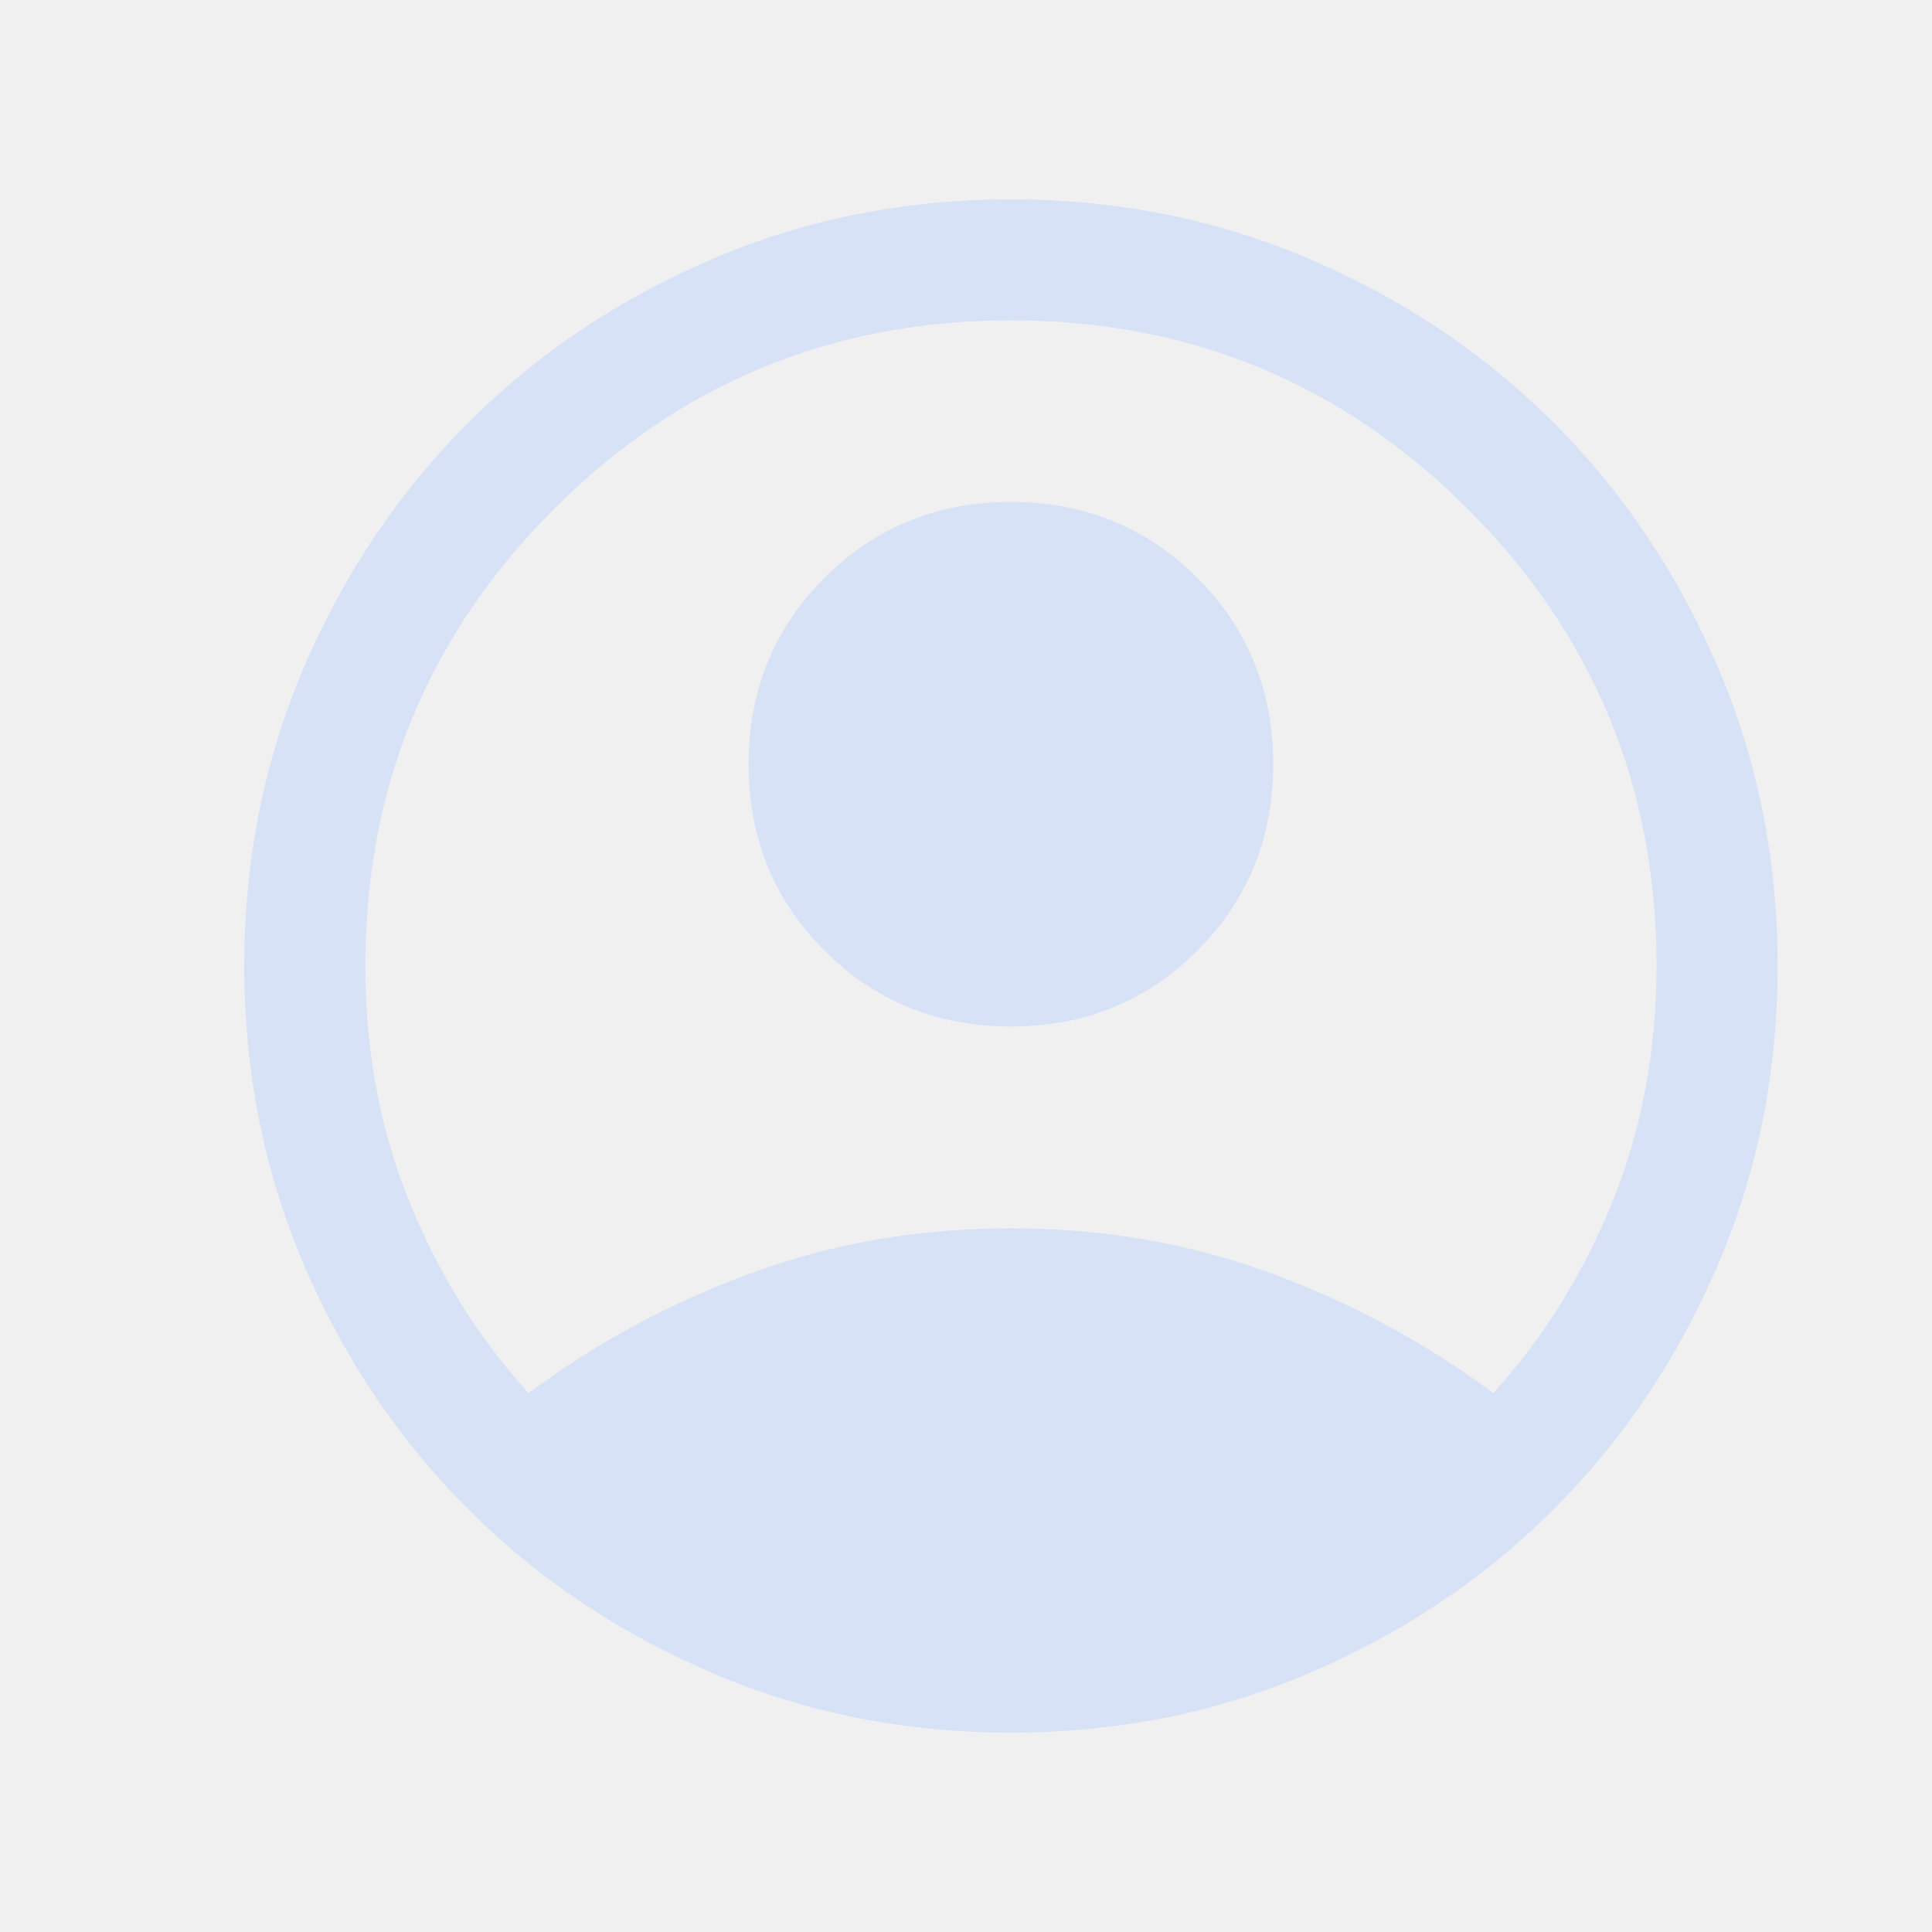
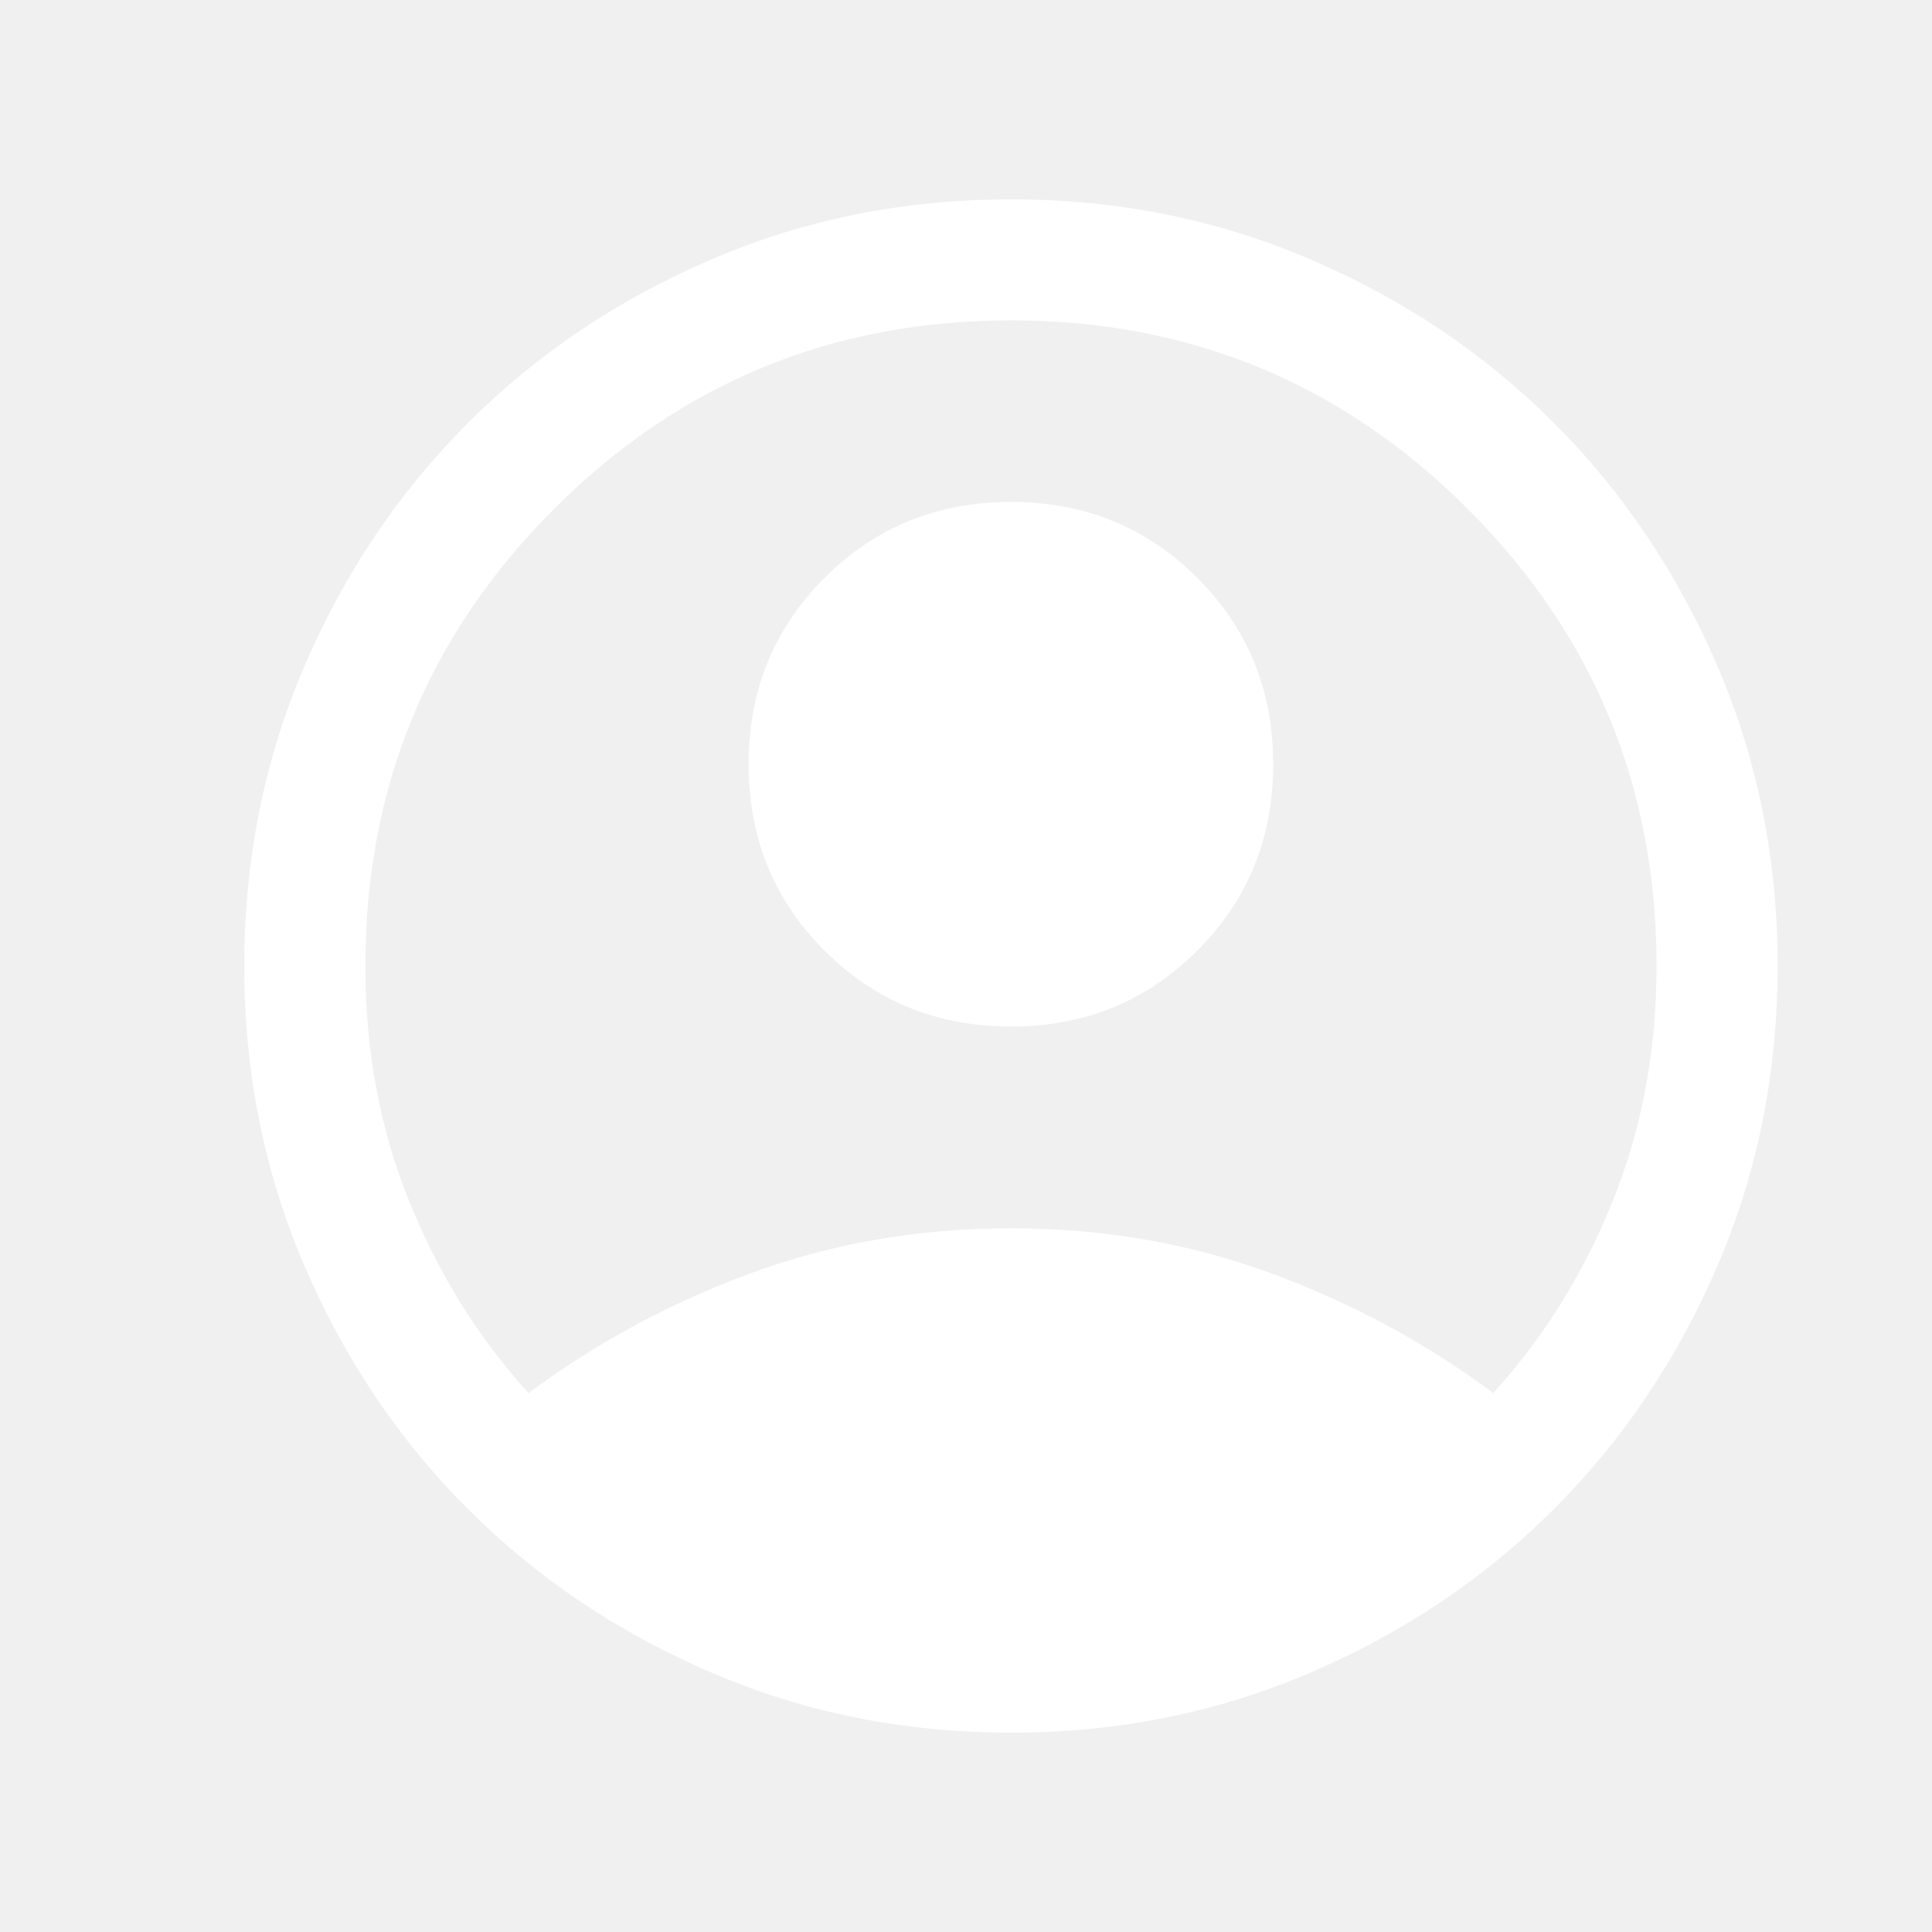
<svg xmlns="http://www.w3.org/2000/svg" width="21" height="21" viewBox="0 0 21 21" fill="none">
-   <path d="M5.745 15.142C6.491 14.589 7.303 14.152 8.182 13.832C9.061 13.511 9.996 13.351 10.988 13.351C11.98 13.351 12.916 13.511 13.794 13.832C14.673 14.152 15.486 14.589 16.231 15.142C16.776 14.543 17.209 13.849 17.527 13.061C17.846 12.272 18.006 11.419 18.006 10.5C18.006 8.556 17.322 6.9 15.955 5.533C14.588 4.166 12.933 3.482 10.988 3.482C9.044 3.482 7.388 4.166 6.021 5.533C4.654 6.9 3.971 8.556 3.971 10.5C3.971 11.419 4.13 12.272 4.449 13.061C4.768 13.849 5.2 14.543 5.745 15.142ZM10.988 11.158C10.188 11.158 9.512 10.883 8.962 10.333C8.412 9.783 8.137 9.108 8.137 8.307C8.137 7.506 8.412 6.831 8.962 6.281C9.512 5.731 10.188 5.456 10.988 5.456C11.789 5.456 12.464 5.731 13.014 6.281C13.564 6.831 13.839 7.506 13.839 8.307C13.839 9.108 13.564 9.783 13.014 10.333C12.464 10.883 11.789 11.158 10.988 11.158ZM10.988 18.833C9.831 18.833 8.746 18.616 7.732 18.18C6.718 17.745 5.836 17.153 5.086 16.402C4.336 15.652 3.743 14.771 3.308 13.757C2.873 12.743 2.655 11.657 2.655 10.5C2.655 9.343 2.873 8.257 3.308 7.243C3.743 6.23 4.336 5.348 5.086 4.598C5.836 3.847 6.718 3.255 7.732 2.82C8.746 2.384 9.831 2.167 10.988 2.167C12.145 2.167 13.231 2.384 14.245 2.82C15.259 3.255 16.141 3.847 16.891 4.598C17.641 5.348 18.233 6.23 18.669 7.243C19.104 8.257 19.322 9.343 19.322 10.5C19.322 11.657 19.104 12.743 18.669 13.757C18.233 14.771 17.641 15.652 16.891 16.402C16.141 17.153 15.259 17.745 14.245 18.18C13.231 18.616 12.145 18.833 10.988 18.833Z" fill="#D7E2F7" />
+   <path d="M5.745 15.142C6.491 14.589 7.303 14.152 8.182 13.832C9.061 13.511 9.996 13.351 10.988 13.351C11.98 13.351 12.916 13.511 13.794 13.832C14.673 14.152 15.486 14.589 16.231 15.142C16.776 14.543 17.209 13.849 17.527 13.061C17.846 12.272 18.006 11.419 18.006 10.5C18.006 8.556 17.322 6.9 15.955 5.533C14.588 4.166 12.933 3.482 10.988 3.482C9.044 3.482 7.388 4.166 6.021 5.533C4.654 6.9 3.971 8.556 3.971 10.5C3.971 11.419 4.13 12.272 4.449 13.061C4.768 13.849 5.2 14.543 5.745 15.142ZM10.988 11.158C10.188 11.158 9.512 10.883 8.962 10.333C8.412 9.783 8.137 9.108 8.137 8.307C8.137 7.506 8.412 6.831 8.962 6.281C9.512 5.731 10.188 5.456 10.988 5.456C11.789 5.456 12.464 5.731 13.014 6.281C13.564 6.831 13.839 7.506 13.839 8.307C13.839 9.108 13.564 9.783 13.014 10.333C12.464 10.883 11.789 11.158 10.988 11.158ZM10.988 18.833C9.831 18.833 8.746 18.616 7.732 18.18C6.718 17.745 5.836 17.153 5.086 16.402C4.336 15.652 3.743 14.771 3.308 13.757C2.873 12.743 2.655 11.657 2.655 10.5C2.655 9.343 2.873 8.257 3.308 7.243C3.743 6.23 4.336 5.348 5.086 4.598C5.836 3.847 6.718 3.255 7.732 2.82C8.746 2.384 9.831 2.167 10.988 2.167C12.145 2.167 13.231 2.384 14.245 2.82C15.259 3.255 16.141 3.847 16.891 4.598C17.641 5.348 18.233 6.23 18.669 7.243C19.104 8.257 19.322 9.343 19.322 10.5C19.322 11.657 19.104 12.743 18.669 13.757C18.233 14.771 17.641 15.652 16.891 16.402C16.141 17.153 15.259 17.745 14.245 18.18C13.231 18.616 12.145 18.833 10.988 18.833Z" fill="white" />
</svg>
